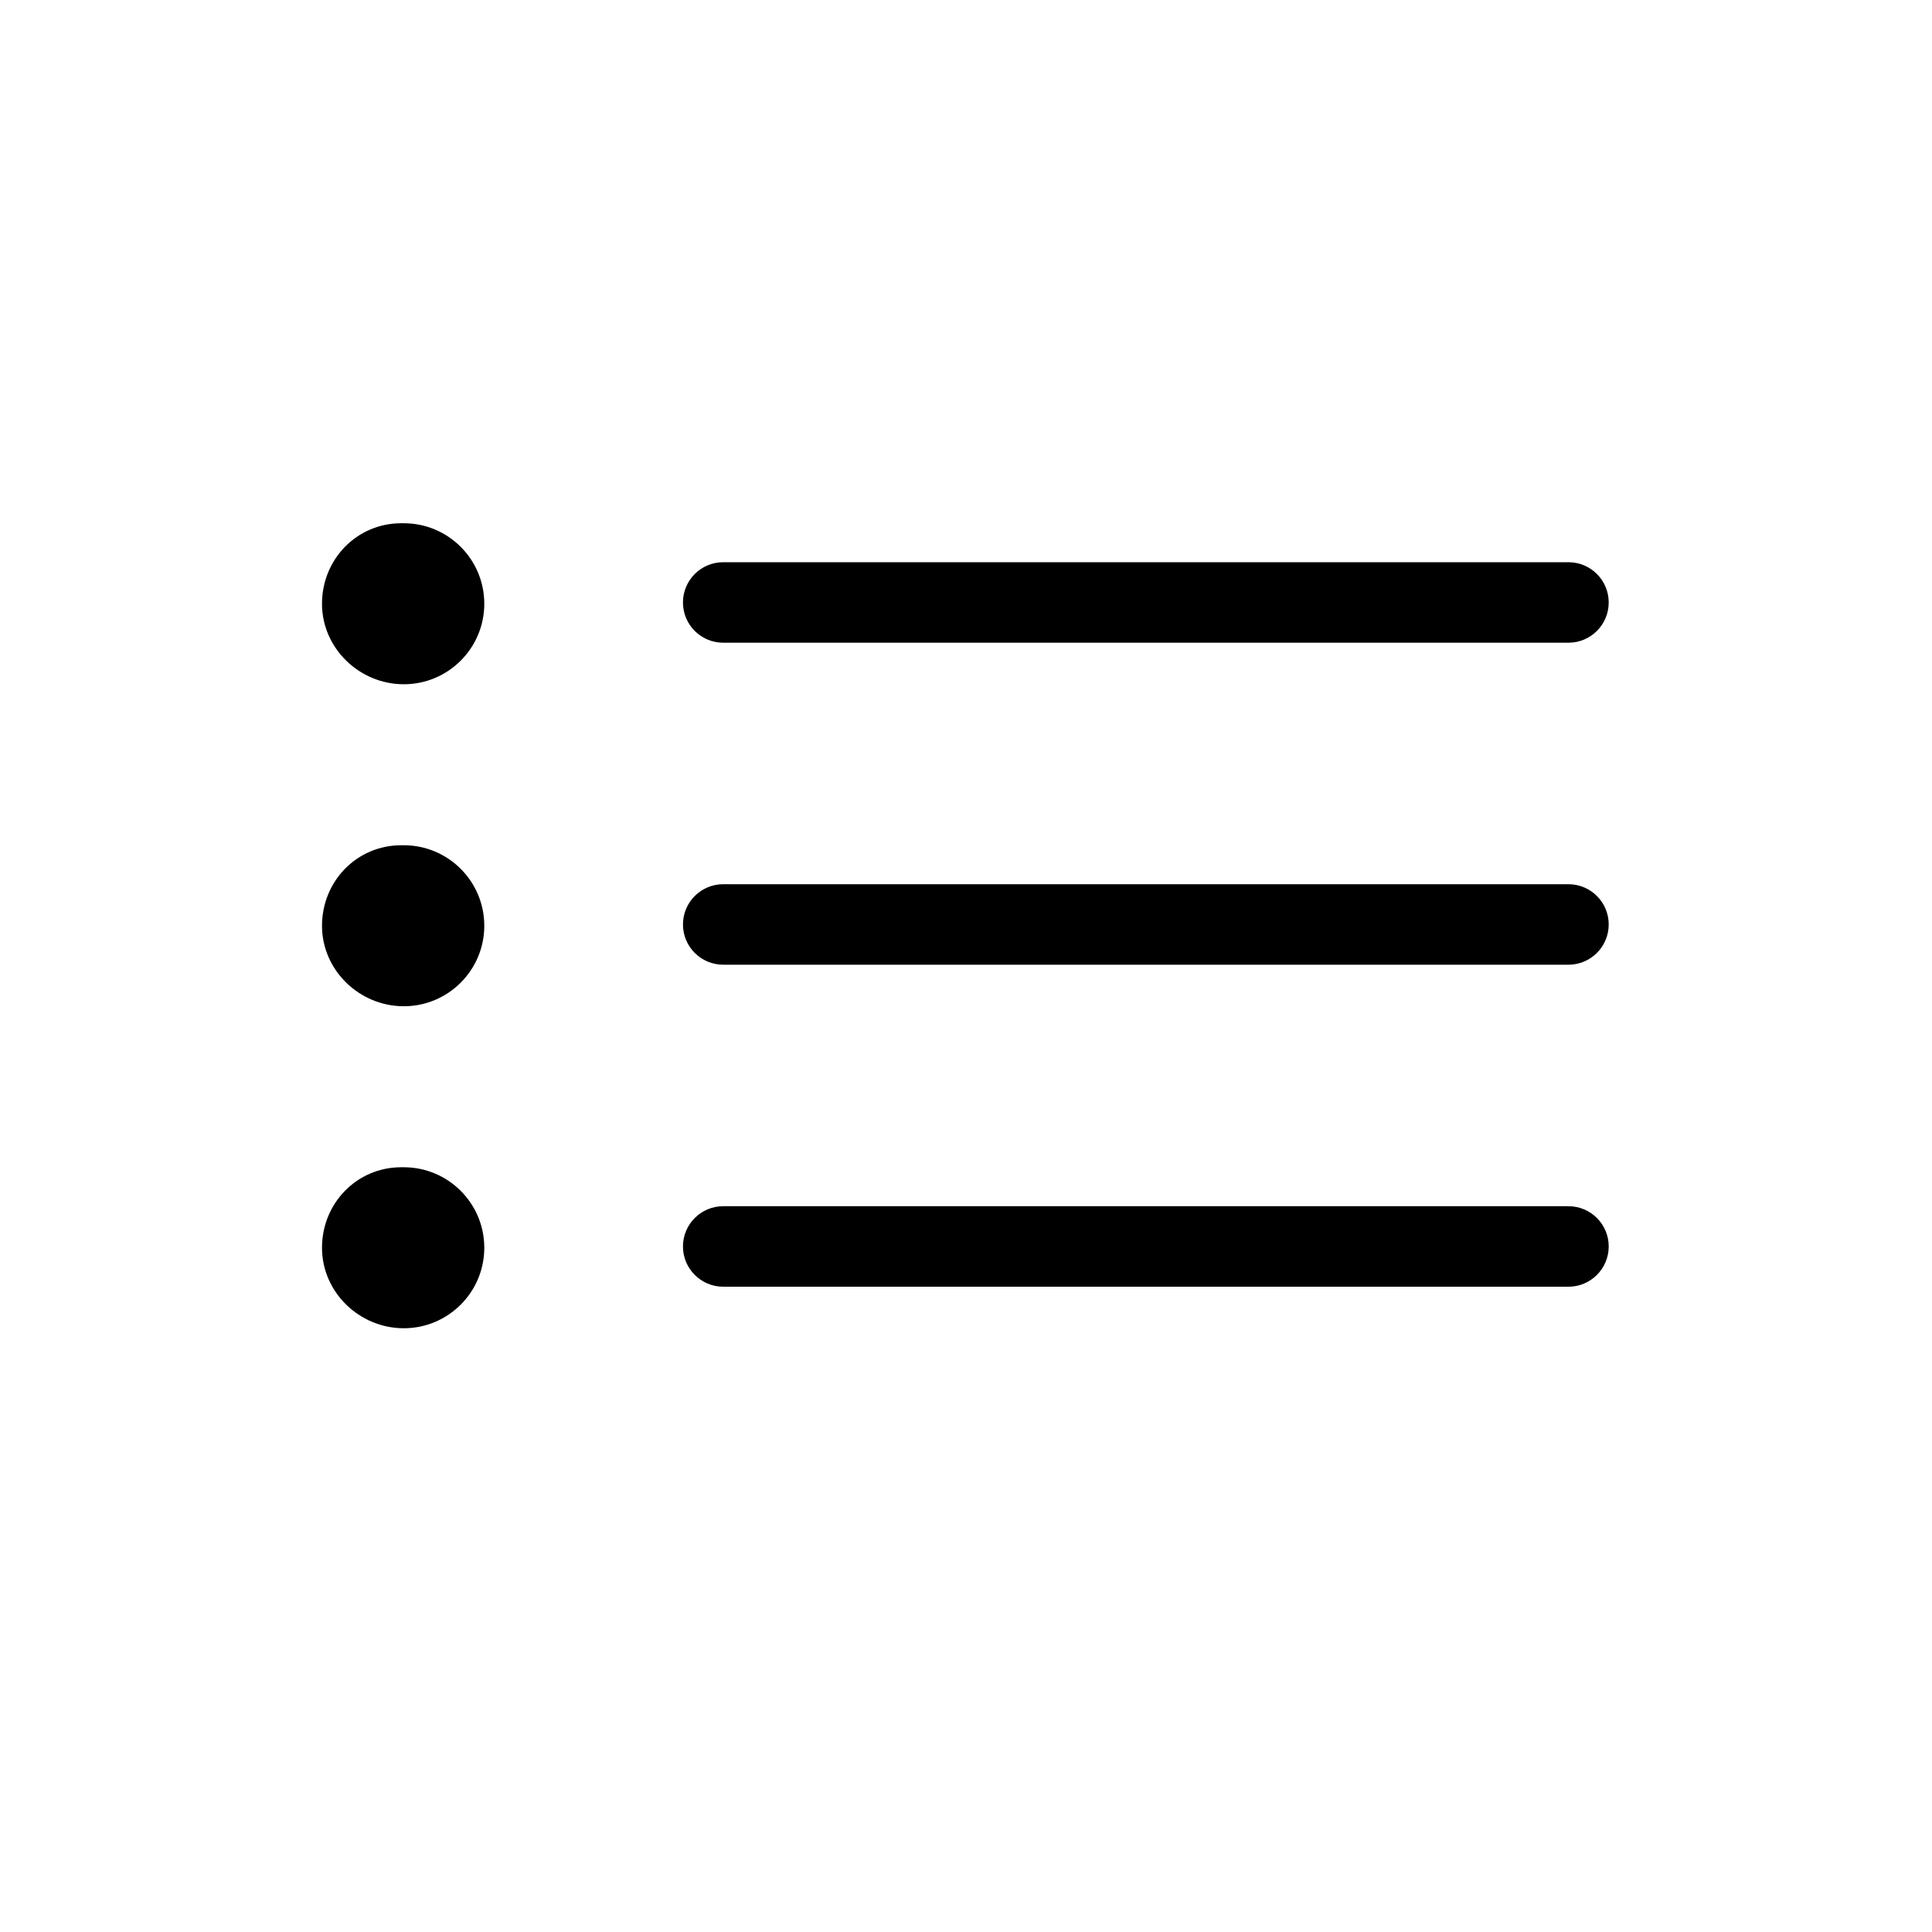
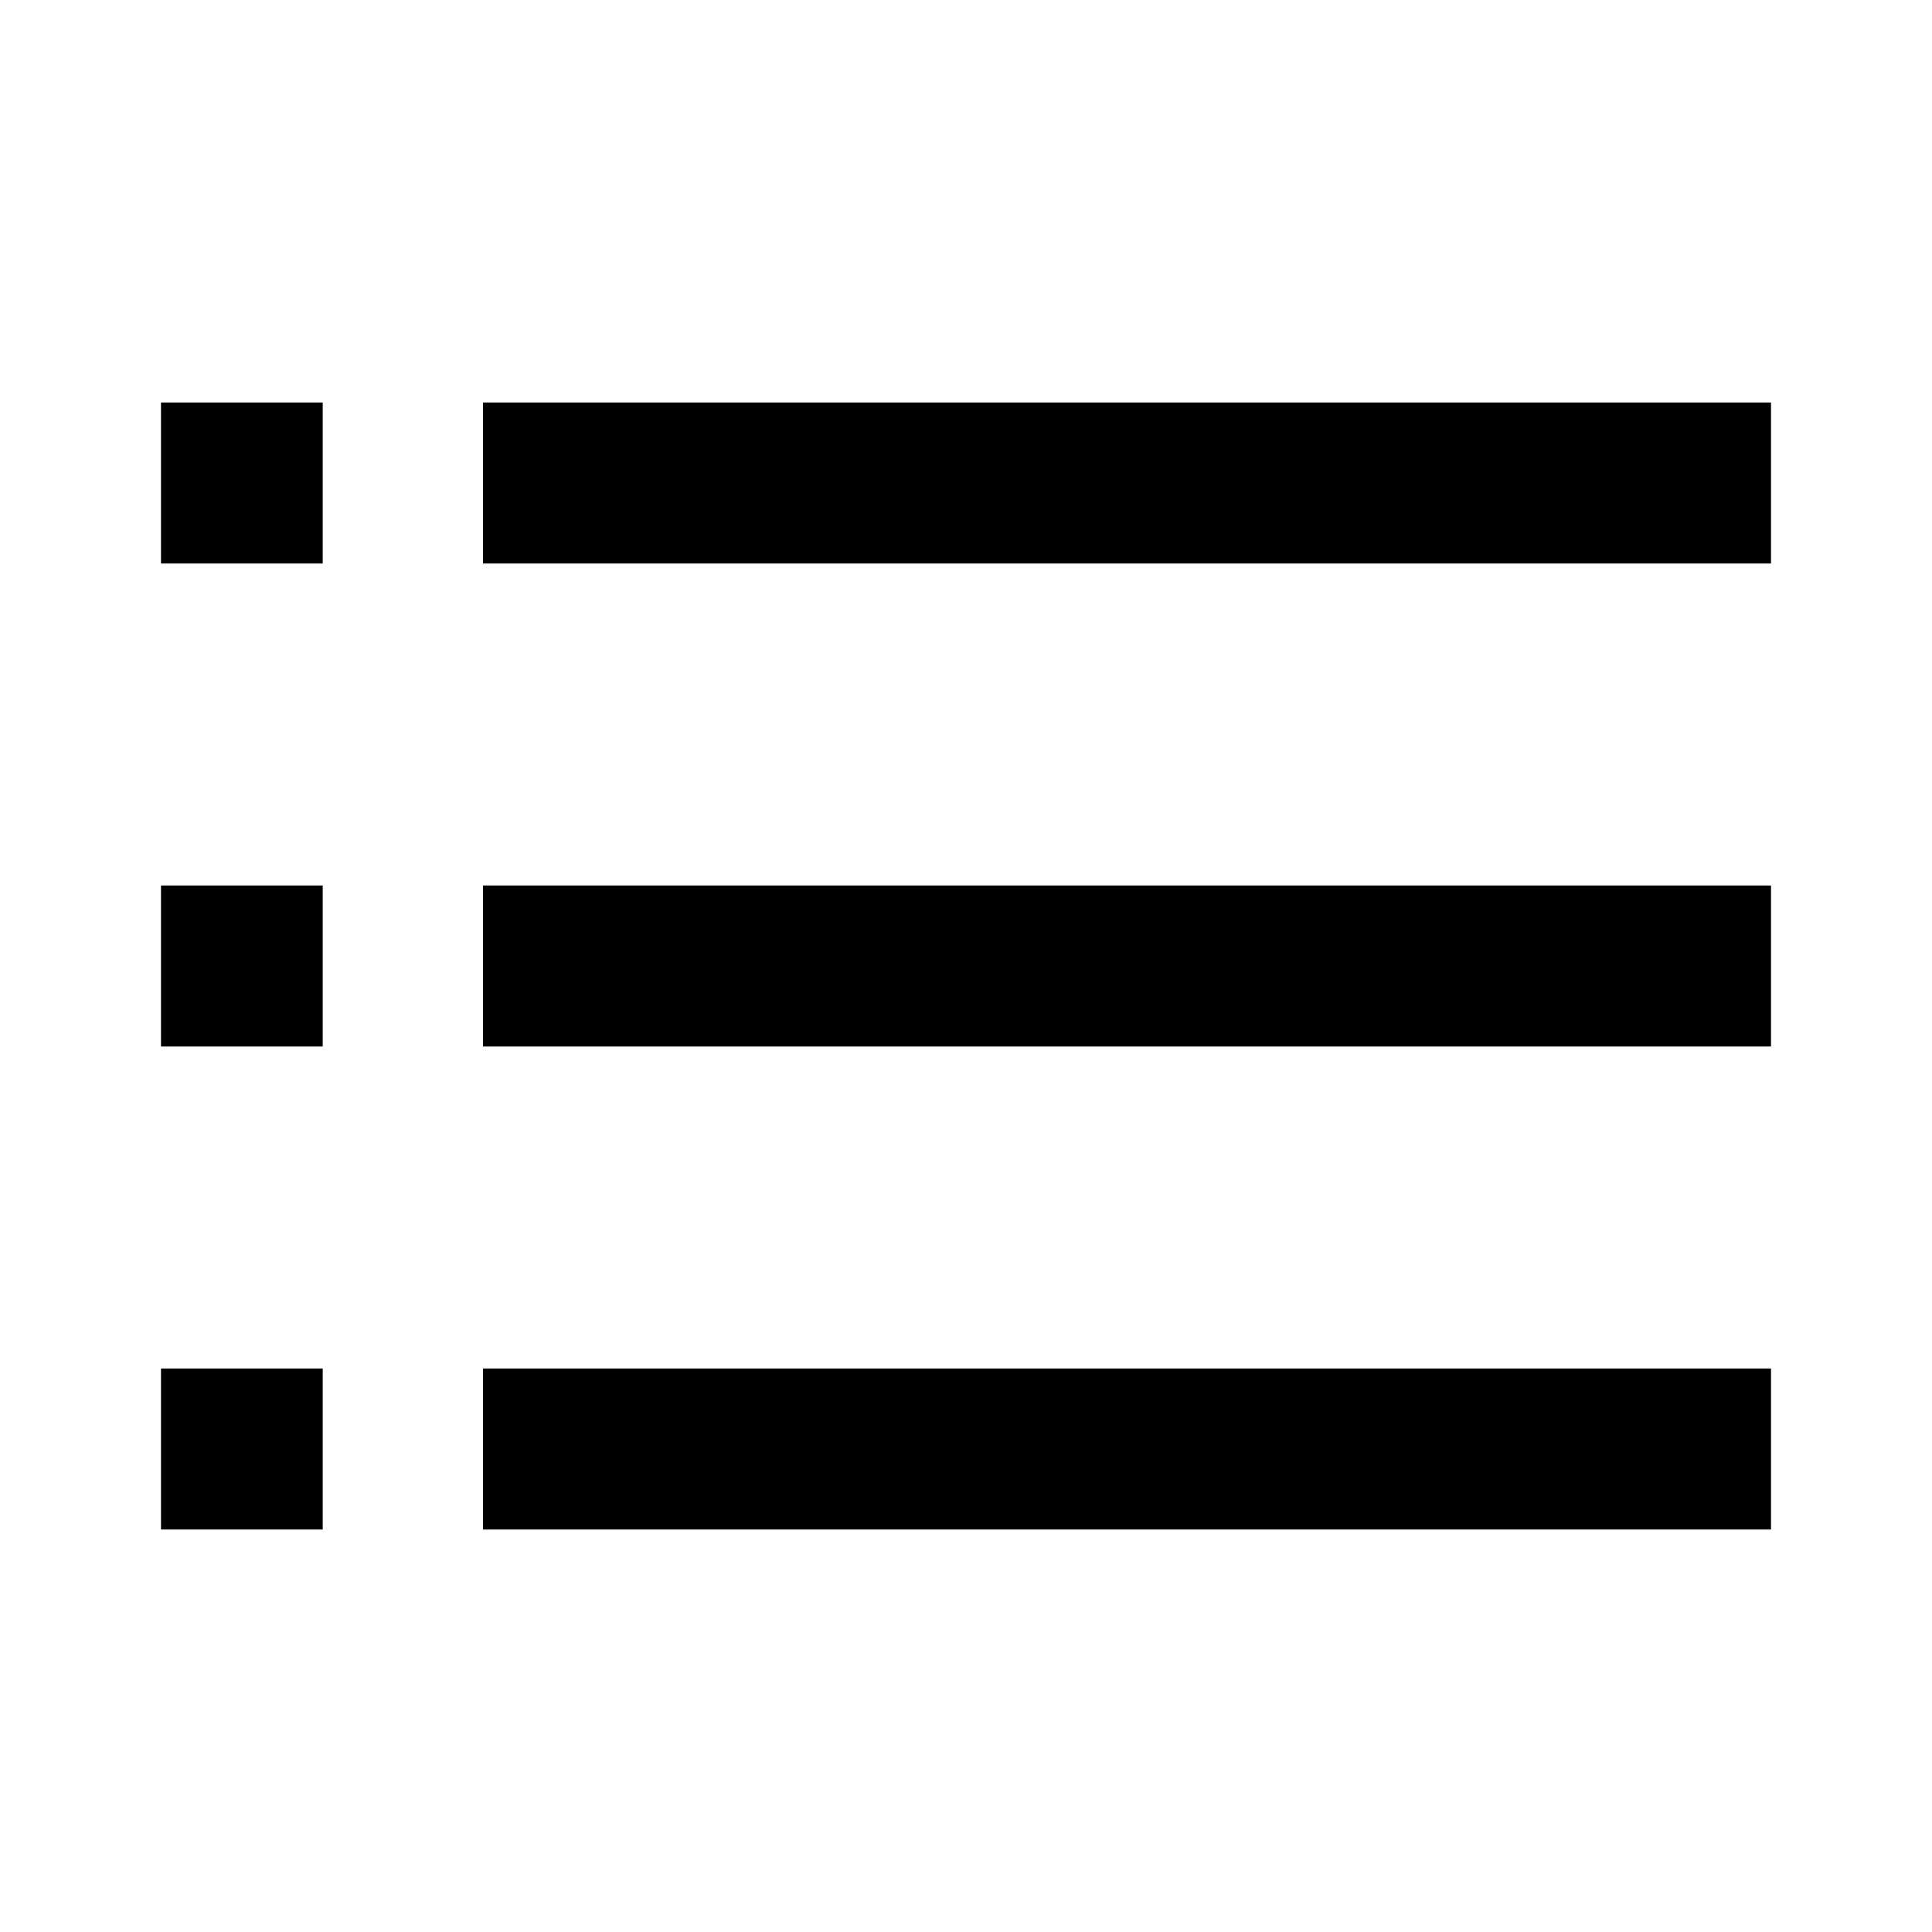
<svg xmlns="http://www.w3.org/2000/svg" width="24" height="24" viewBox="0 0 24 24" fill="none">
-   <path fill-rule="evenodd" clip-rule="evenodd" d="M4 7.5C4 8.052 4.464 8.5 5.016 8.5C5.568 8.5 6.016 8.052 6.016 7.5C6.016 6.948 5.568 6.5 5.016 6.5H4.984C4.432 6.5 4 6.948 4 7.5ZM8.984 7.984H19.484C19.76 7.984 19.984 7.76 19.984 7.484C19.984 7.208 19.76 6.984 19.484 6.984H8.984C8.708 6.984 8.484 7.208 8.484 7.484C8.484 7.76 8.708 7.984 8.984 7.984ZM19.484 11.984H8.984C8.708 11.984 8.484 11.76 8.484 11.484C8.484 11.208 8.708 10.984 8.984 10.984H19.484C19.76 10.984 19.984 11.208 19.984 11.484C19.984 11.76 19.76 11.984 19.484 11.984ZM4 11.5C4 12.052 4.464 12.5 5.016 12.5C5.568 12.5 6.016 12.052 6.016 11.5C6.016 10.948 5.568 10.5 5.016 10.5H4.984C4.432 10.5 4 10.948 4 11.5ZM19.484 15.984H8.984C8.708 15.984 8.484 15.76 8.484 15.484C8.484 15.208 8.708 14.984 8.984 14.984H19.484C19.76 14.984 19.984 15.208 19.984 15.484C19.984 15.76 19.76 15.984 19.484 15.984ZM4 15.5C4 16.052 4.464 16.5 5.016 16.5C5.568 16.5 6.016 16.052 6.016 15.5C6.016 14.948 5.568 14.5 5.016 14.5H4.984C4.432 14.5 4 14.948 4 15.5Z" fill="currentcolor" />
+   <path d="M2 5H4.009V7H2V5Z" fill="currentcolor" />
+   <path d="M6 5H22V7H6V5Z" fill="currentcolor" />
+   <path d="M2 11H4.009V13H2V11Z" fill="currentcolor" />
+   <path d="M6 11H22V13H6V11Z" fill="currentcolor" />
+   <path d="M2 17H4.009V19H2V17Z" fill="currentcolor" />
+   <path d="M6 17H22V19H6V17Z" fill="currentcolor" />
</svg>
